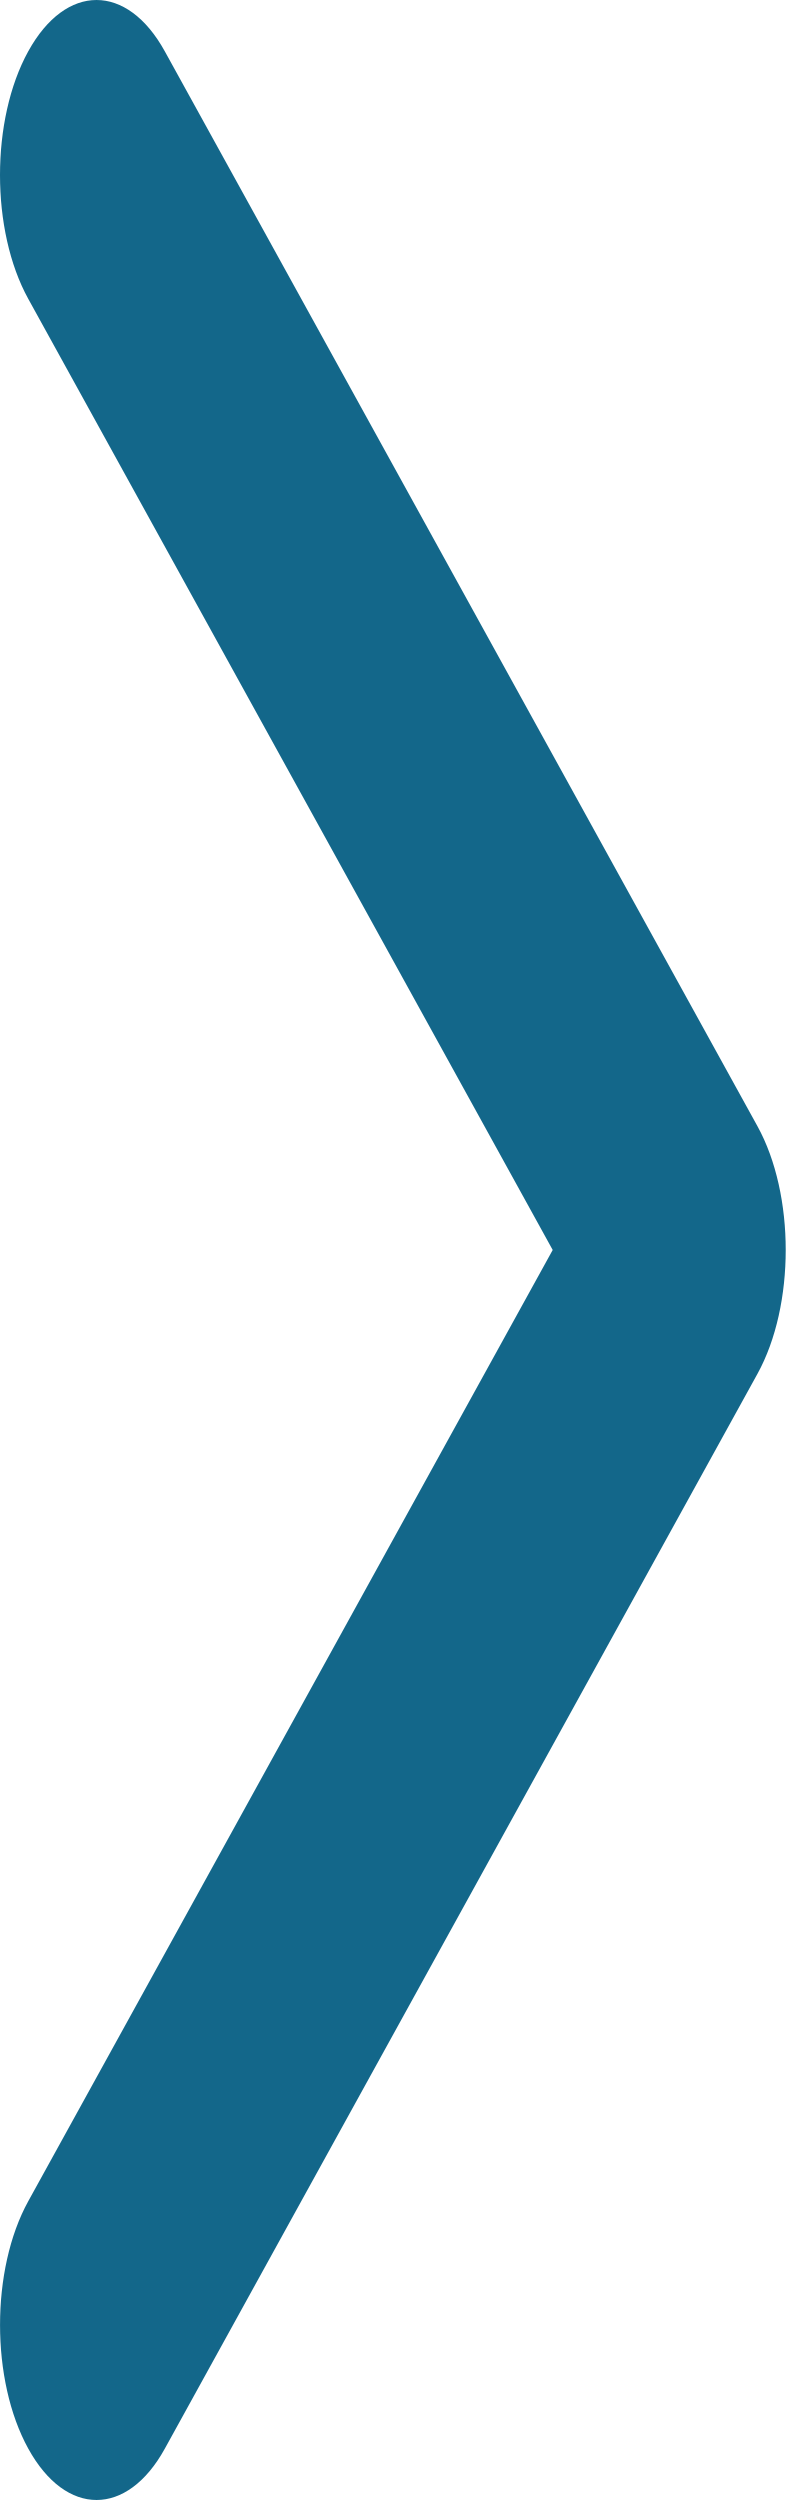
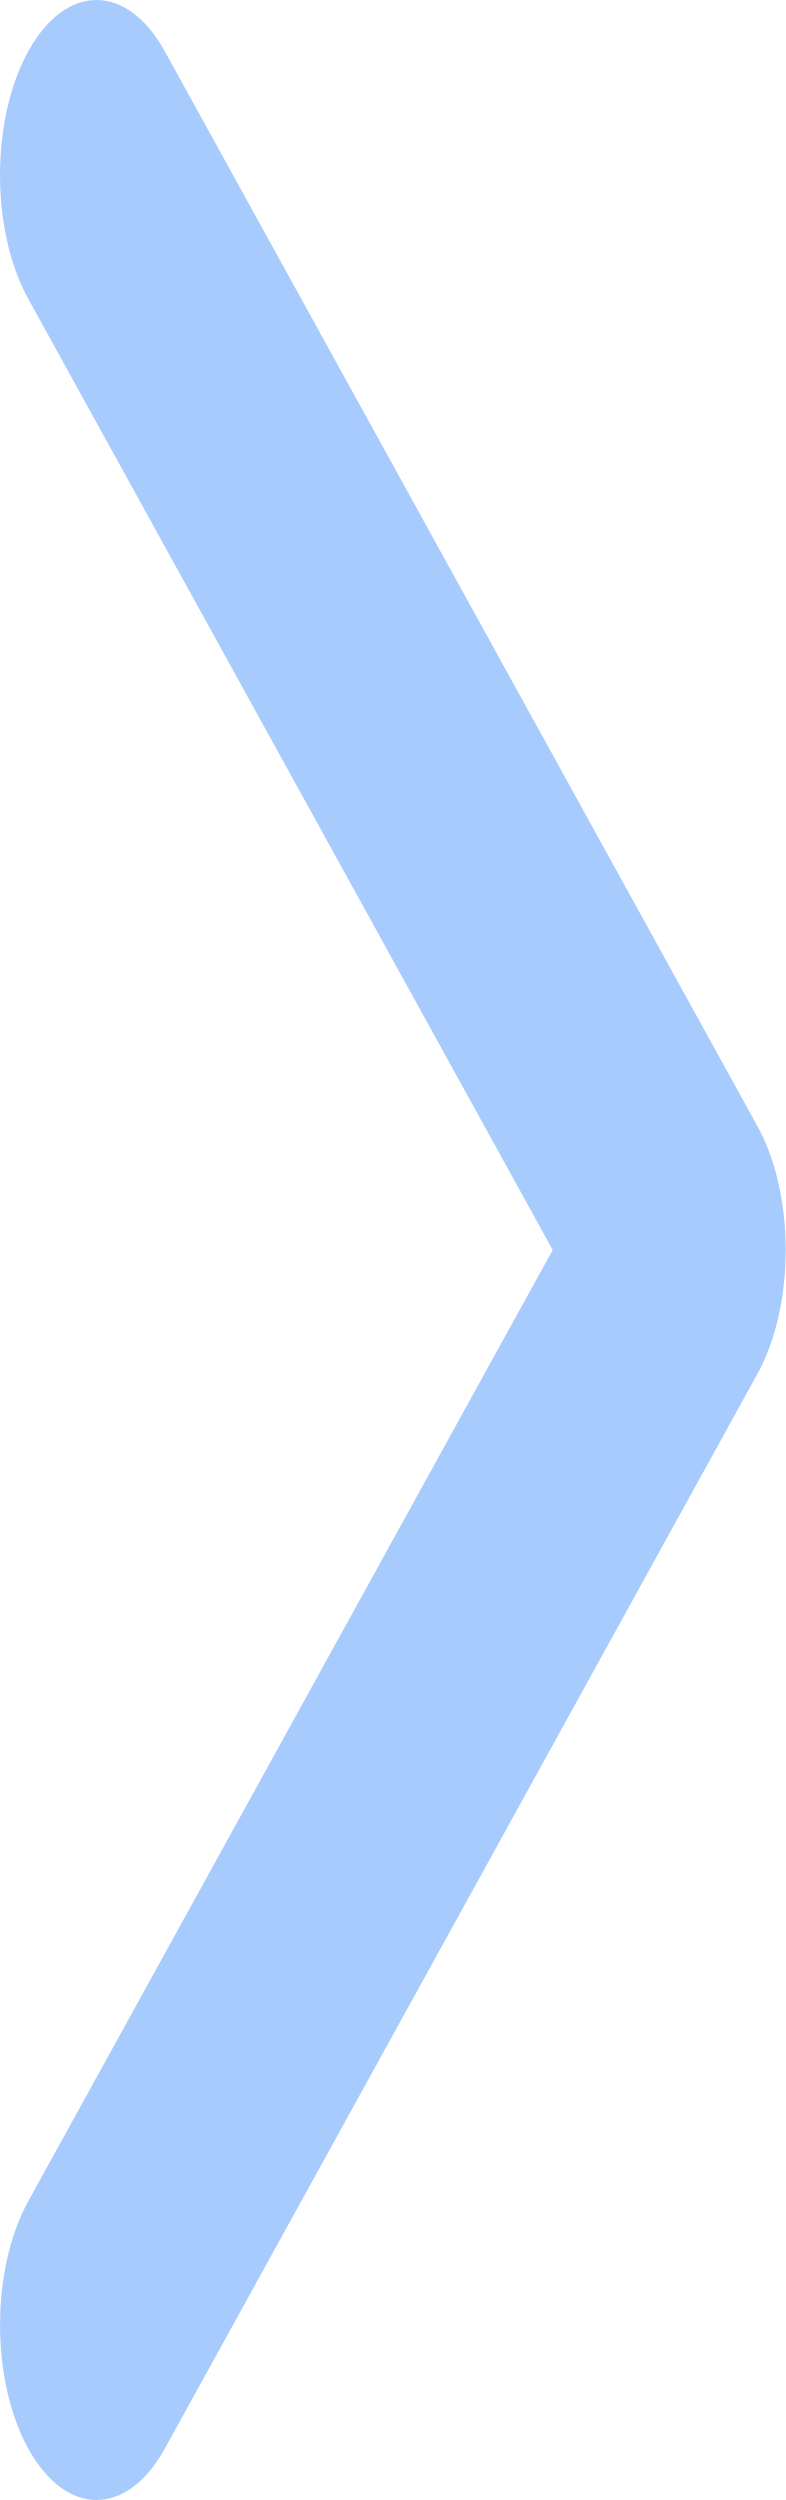
<svg xmlns="http://www.w3.org/2000/svg" version="1.1" id="Capa_1" x="0px" y="0px" width="22" height="70" viewBox="0 0 22 70" xml:space="preserve">
  <defs id="defs24047" />
-   <g id="g24012" transform="matrix(-0.0854155,0,0,0.15492,30.29735,-1.1619003e-4)" style="fill:#13678a;fill-opacity:1">
-     <path d="m 97.141,225.92 c 0,-8.095 3.091,-16.192 9.259,-22.366 L 300.689,9.27 c 12.359,-12.359 32.397,-12.359 44.751,0 12.354,12.354 12.354,32.388 0,44.748 L 173.525,225.92 345.428,397.829 c 12.354,12.354 12.354,32.391 0,44.744 -12.354,12.365 -32.386,12.365 -44.745,0 L 106.393,248.292 c -6.167,-6.177 -9.252,-14.274 -9.252,-22.372 z" id="path24010" style="fill:#13678a;fill-opacity:1" />
+   <g id="g24012" transform="matrix(-0.0854155,0,0,0.15492,30.29735,-1.1619003e-4)" style="fill:#a8cbfe;fill-opacity:1;stroke:none">
+     <path d="m 97.141,225.92 c 0,-8.095 3.091,-16.192 9.259,-22.366 L 300.689,9.27 c 12.359,-12.359 32.397,-12.359 44.751,0 12.354,12.354 12.354,32.388 0,44.748 L 173.525,225.92 345.428,397.829 c 12.354,12.354 12.354,32.391 0,44.744 -12.354,12.365 -32.386,12.365 -44.745,0 L 106.393,248.292 c -6.167,-6.177 -9.252,-14.274 -9.252,-22.372 z" id="path24010" style="fill:#a8cbfe;fill-opacity:1;stroke:none" />
  </g>
  <g id="g24014" transform="translate(-97.141,-7.5e-4)">
</g>
  <g id="g24016" transform="translate(-97.141,-7.5e-4)">
</g>
  <g id="g24018" transform="translate(-97.141,-7.5e-4)">
</g>
  <g id="g24020" transform="translate(-97.141,-7.5e-4)">
</g>
  <g id="g24022" transform="translate(-97.141,-7.5e-4)">
</g>
  <g id="g24024" transform="translate(-97.141,-7.5e-4)">
</g>
  <g id="g24026" transform="translate(-97.141,-7.5e-4)">
</g>
  <g id="g24028" transform="translate(-97.141,-7.5e-4)">
</g>
  <g id="g24030" transform="translate(-97.141,-7.5e-4)">
</g>
  <g id="g24032" transform="translate(-97.141,-7.5e-4)">
</g>
  <g id="g24034" transform="translate(-97.141,-7.5e-4)">
</g>
  <g id="g24036" transform="translate(-97.141,-7.5e-4)">
</g>
  <g id="g24038" transform="translate(-97.141,-7.5e-4)">
</g>
  <g id="g24040" transform="translate(-97.141,-7.5e-4)">
</g>
  <g id="g24042" transform="translate(-97.141,-7.5e-4)">
</g>
</svg>
